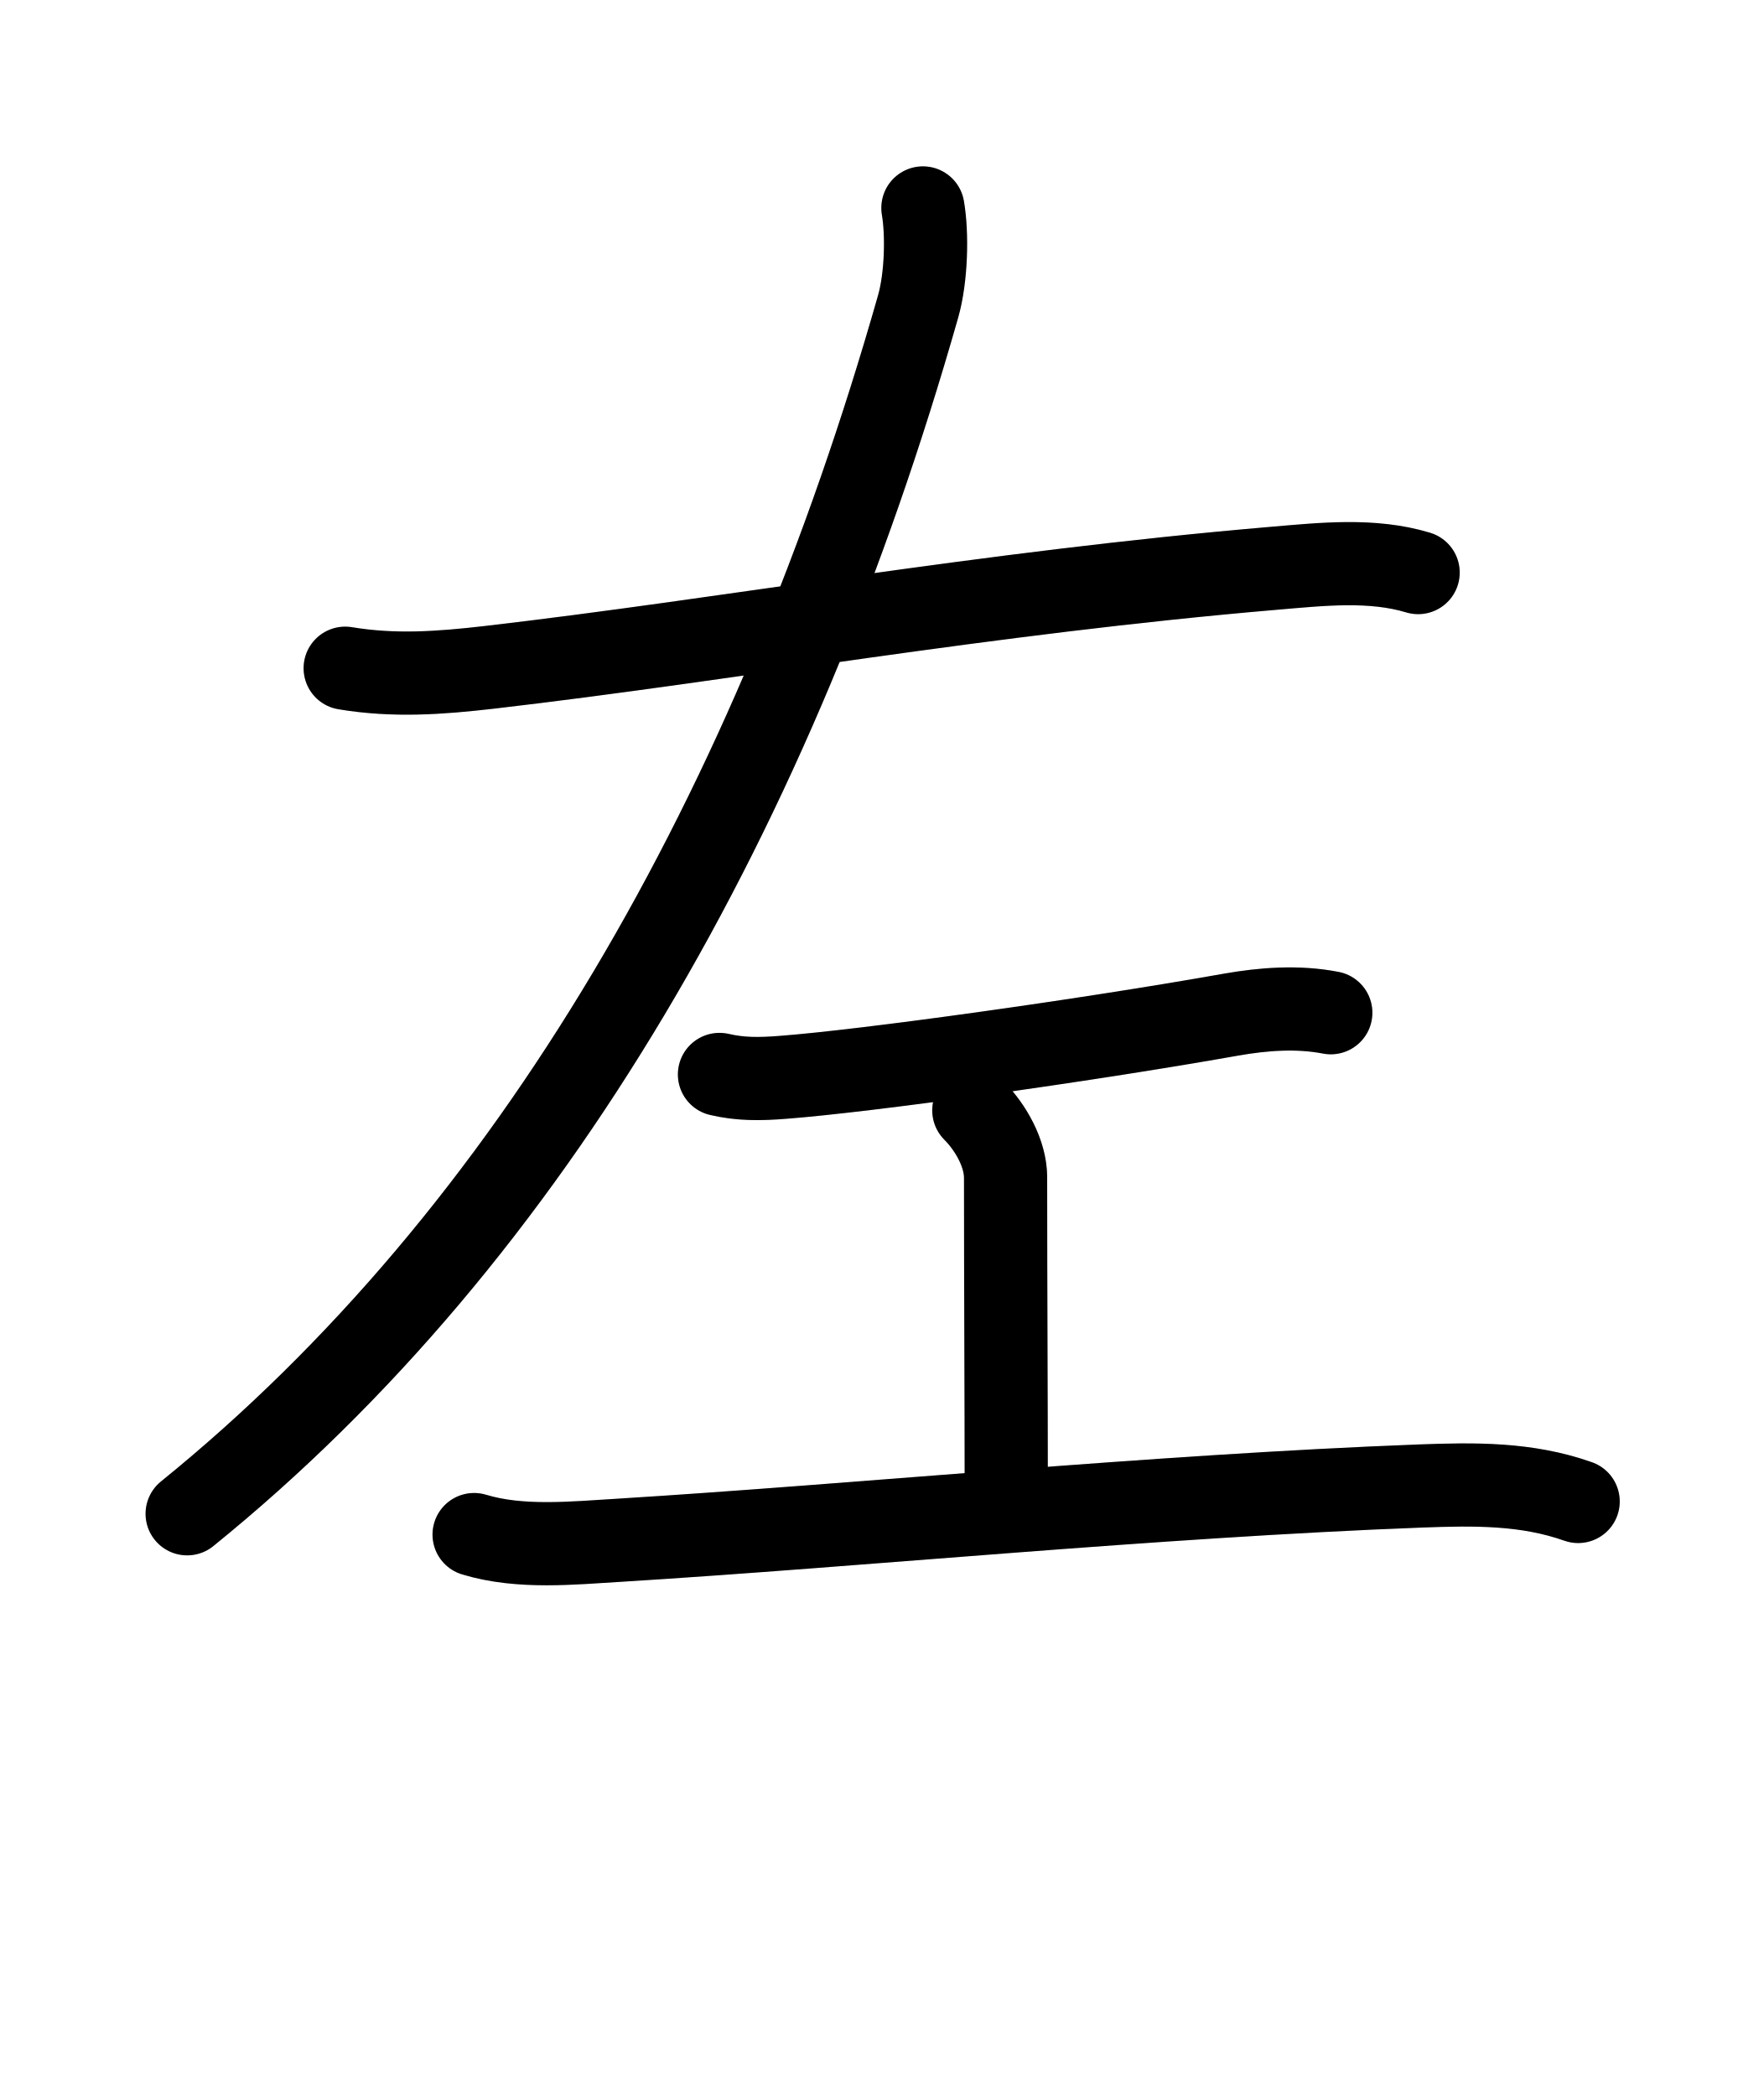
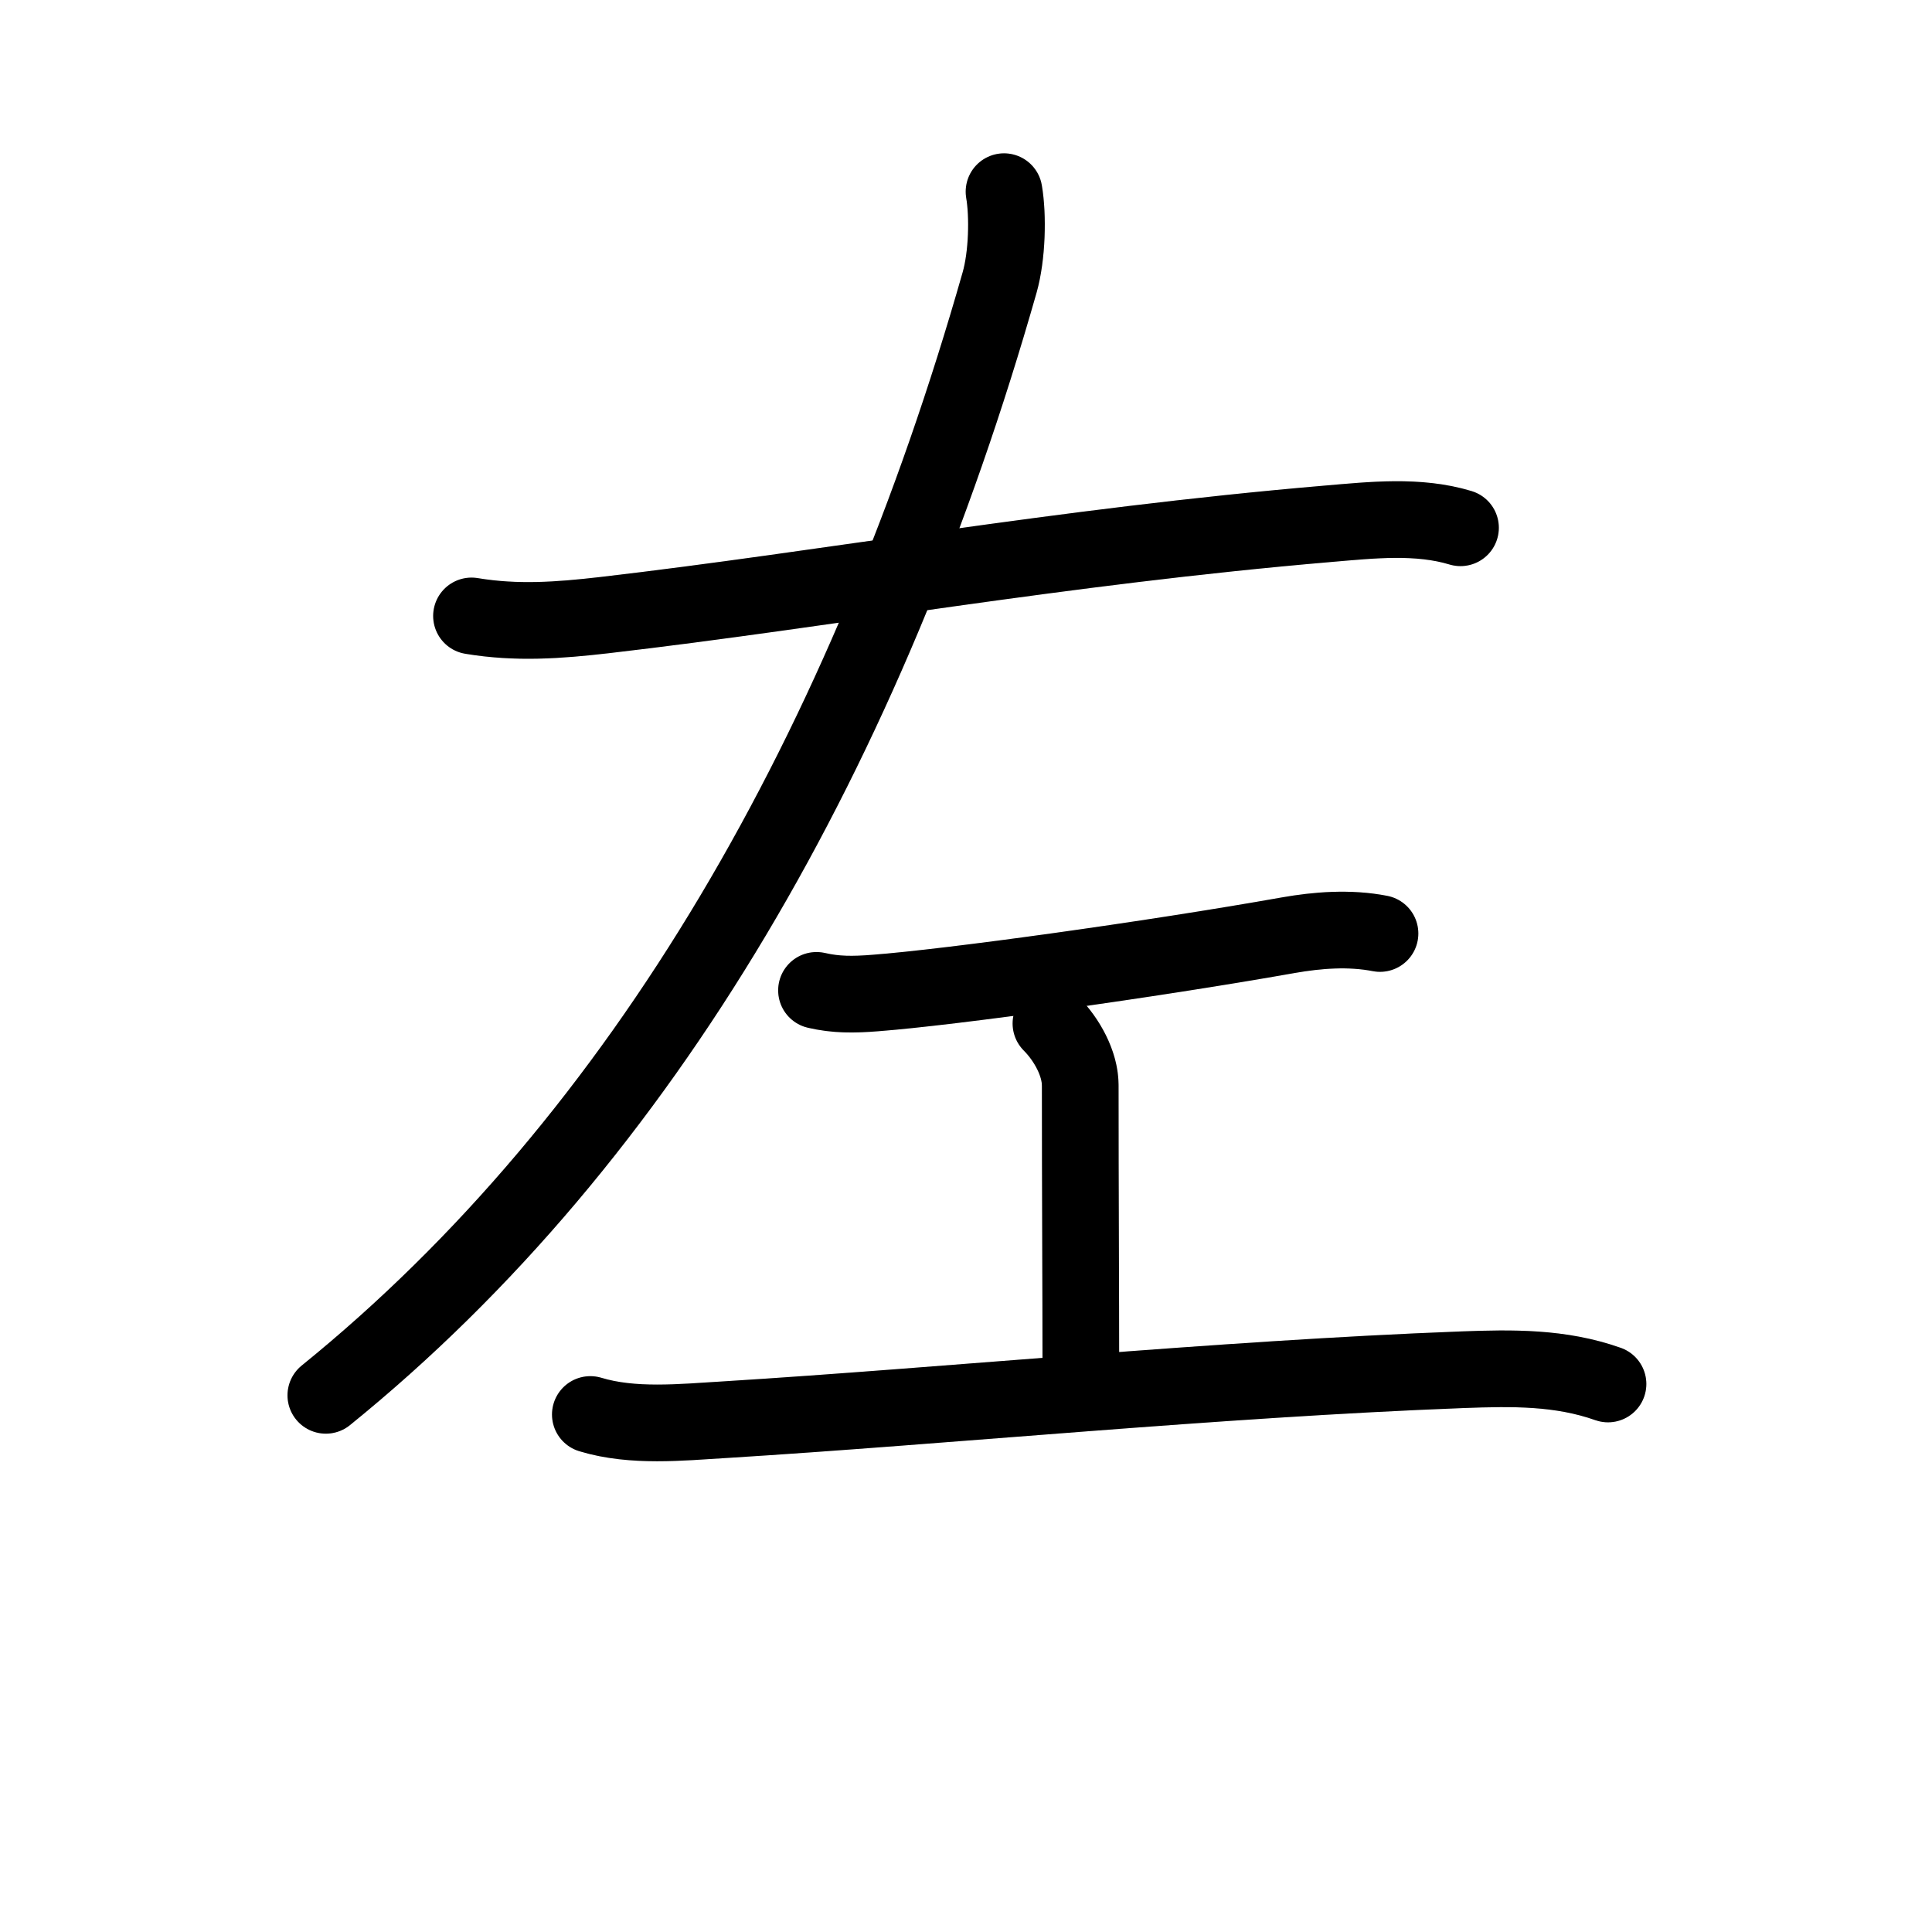
- <svg xmlns="http://www.w3.org/2000/svg" id="kvg-05de6" class="kanjivg" viewBox="0 0 106 126" width="106" height="126" xml:space="preserve" version="1.1" baseProfile="full">
+ <svg xmlns="http://www.w3.org/2000/svg" id="kvg-05de6" class="kanjivg" viewBox="0 0 106 126" width="106" height="106" xml:space="preserve" version="1.1" baseProfile="full">
  <defs>
    <style type="text/css">path.black{fill:none;stroke:black;stroke-width:5;stroke-linecap:round;stroke-linejoin:round;}path.grey{fill:none;stroke:#ddd;stroke-width:5;stroke-linecap:round;stroke-linejoin:round;}path.stroke{fill:none;stroke:black;stroke-width:5;stroke-linecap:round;stroke-linejoin:round;}text{font-size:16px;font-family:Segoe UI Symbol,Cambria Math,DejaVu Sans,Symbola,Quivira,STIX,Code2000;-webkit-touch-callout:none;cursor:pointer;-webkit-user-select:none;-khtml-user-select:none;-moz-user-select:none;-ms-user-select:none;user-select: none;}text:hover{color:#777;}#reset{font-weight:bold;}</style>
    <marker id="markerStart" markerWidth="8" markerHeight="8" style="overflow:visible;">
      <circle cx="0" cy="0" r="1.5" style="stroke:none;fill:red;fill-opacity:0.5;" />
    </marker>
    <marker id="markerEnd" style="overflow:visible;">
      <circle cx="0" cy="0" r="0.8" style="stroke:none;fill:blue;fill-opacity:0.5;">
        <animate attributeName="opacity" from="1" to="0" dur="3s" repeatCount="indefinite" />
      </circle>
    </marker>
  </defs>
  <path d="M20.75,40.17c2.95,0.49,5.68,0.29,8.64-0.05c14.5-1.68,29.75-4.47,47.22-5.96c2.83-0.24,5.87-0.58,8.64,0.26" class="grey" />
  <path d="M55.48,12.5c0.27,1.57,0.21,4.18-0.29,5.93C46.59,48.64,32.07,74.14,11.25,91" class="grey" />
  <path d="M43.25,64.59c1.25,0.29,2.38,0.29,3.86,0.17c4.86-0.37,17.91-2.17,26.92-3.77c1.88-0.33,3.97-0.5,5.97-0.11" class="grey" />
  <path d="M58.54,66.75c1.04,1.04,1.91,2.62,1.91,4.03c0,6.84,0.04,13.22,0.04,18.72" class="grey" />
  <path d="M28.5,92.25c2.76,0.84,5.92,0.51,8.75,0.34c14.54-0.9,32.08-2.65,48.13-3.26c3.25-0.12,6.38-0.17,9.49,0.93" class="grey" />
  <path d="M20.75,40.17c2.95,0.49,5.68,0.29,8.64-0.05c14.5-1.68,29.75-4.47,47.22-5.96c2.83-0.24,5.87-0.58,8.64,0.26" class="stroke" stroke-dasharray="150">
    <animate attributeName="stroke-dashoffset" from="150" to="0" dur="1.8s" begin="0.0s" fill="freeze" />
  </path>
  <path d="M55.48,12.5c0.27,1.57,0.21,4.18-0.29,5.93C46.59,48.64,32.07,74.14,11.25,91" class="stroke" stroke-dasharray="150">
    <set attributeName="opacity" to="0" dur="1.5s" />
    <animate attributeName="stroke-dashoffset" from="150" to="0" dur="1.8s" begin="1.5s" fill="freeze" />
  </path>
  <path d="M43.25,64.59c1.25,0.29,2.38,0.29,3.86,0.17c4.86-0.37,17.91-2.17,26.92-3.77c1.88-0.33,3.97-0.5,5.97-0.11" class="stroke" stroke-dasharray="150">
    <set attributeName="opacity" to="0" dur="3.3s" />
    <animate attributeName="stroke-dashoffset" from="150" to="0" dur="1.8s" begin="3.3s" fill="freeze" />
  </path>
  <path d="M58.54,66.75c1.04,1.04,1.91,2.62,1.91,4.03c0,6.84,0.04,13.22,0.04,18.72" class="stroke" stroke-dasharray="150">
    <set attributeName="opacity" to="0" dur="4.3s" />
    <animate attributeName="stroke-dashoffset" from="150" to="0" dur="1.8s" begin="4.3s" fill="freeze" />
  </path>
  <path d="M28.5,92.25c2.76,0.84,5.92,0.51,8.75,0.34c14.54-0.9,32.08-2.65,48.13-3.26c3.25-0.12,6.38-0.17,9.49,0.93" class="stroke" stroke-dasharray="150">
    <set attributeName="opacity" to="0" dur="5.3s" />
    <animate attributeName="stroke-dashoffset" from="150" to="0" dur="1.8s" begin="5.3s" fill="freeze" />
  </path>
</svg>
